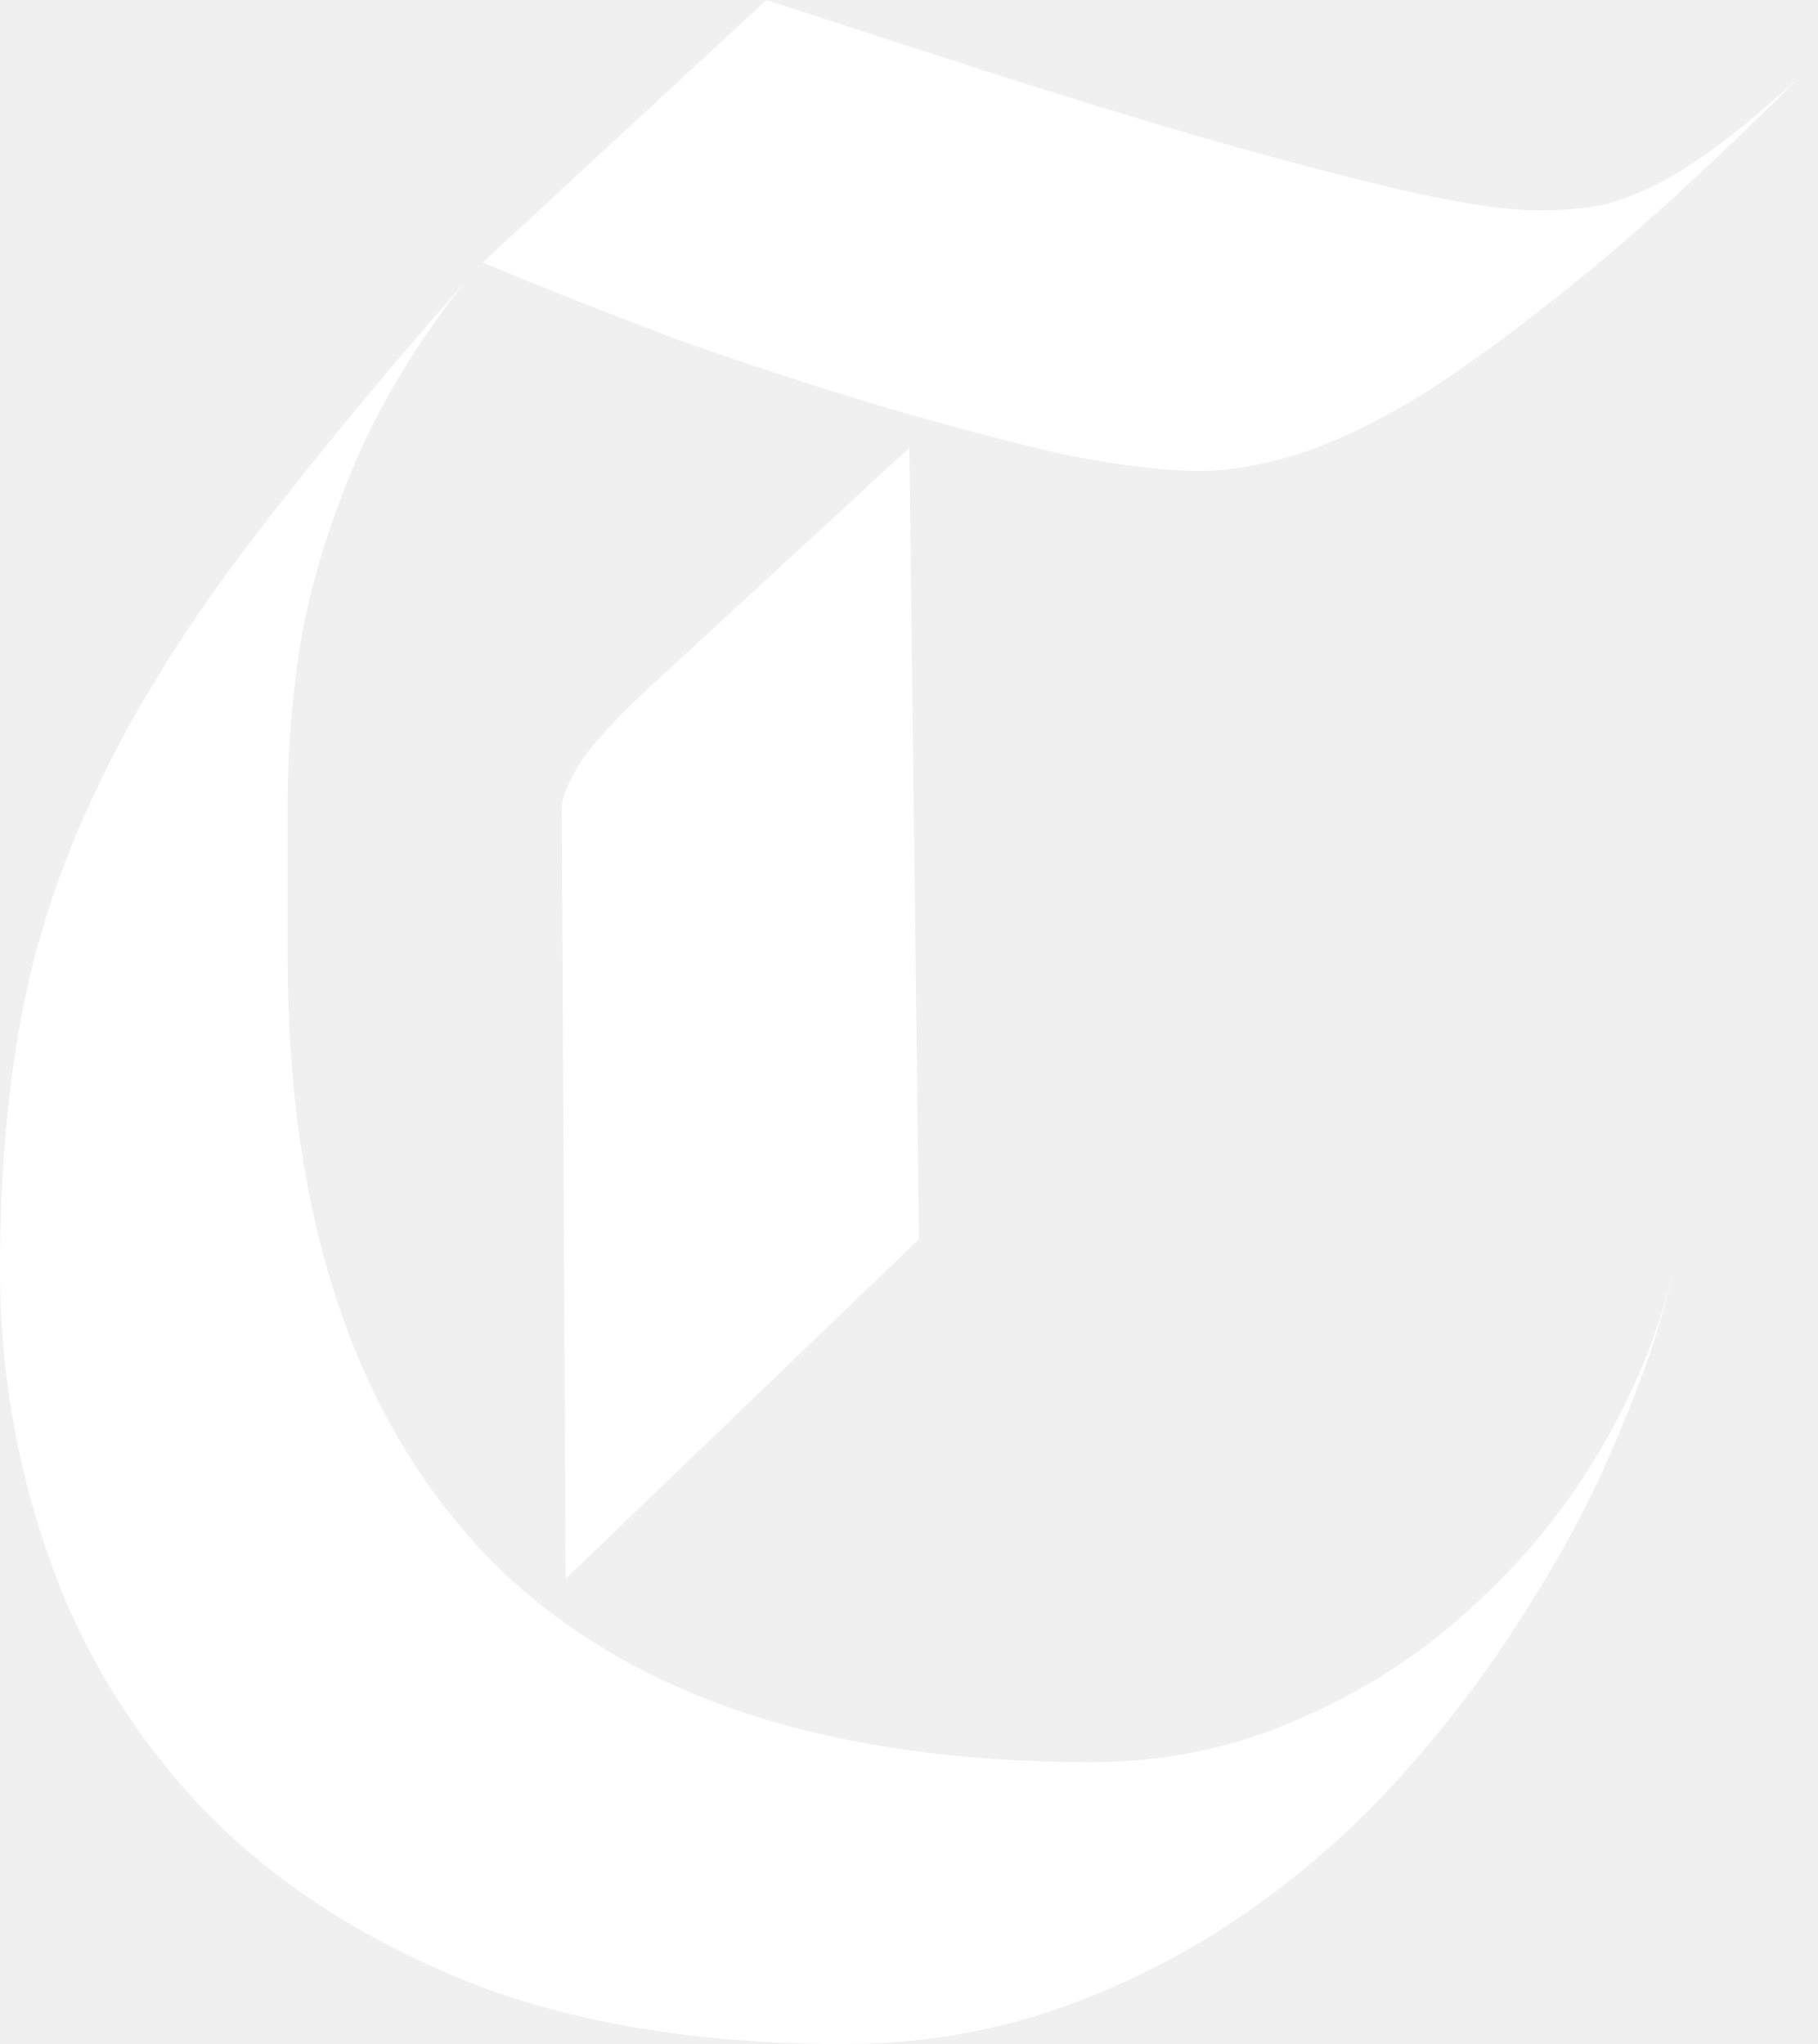
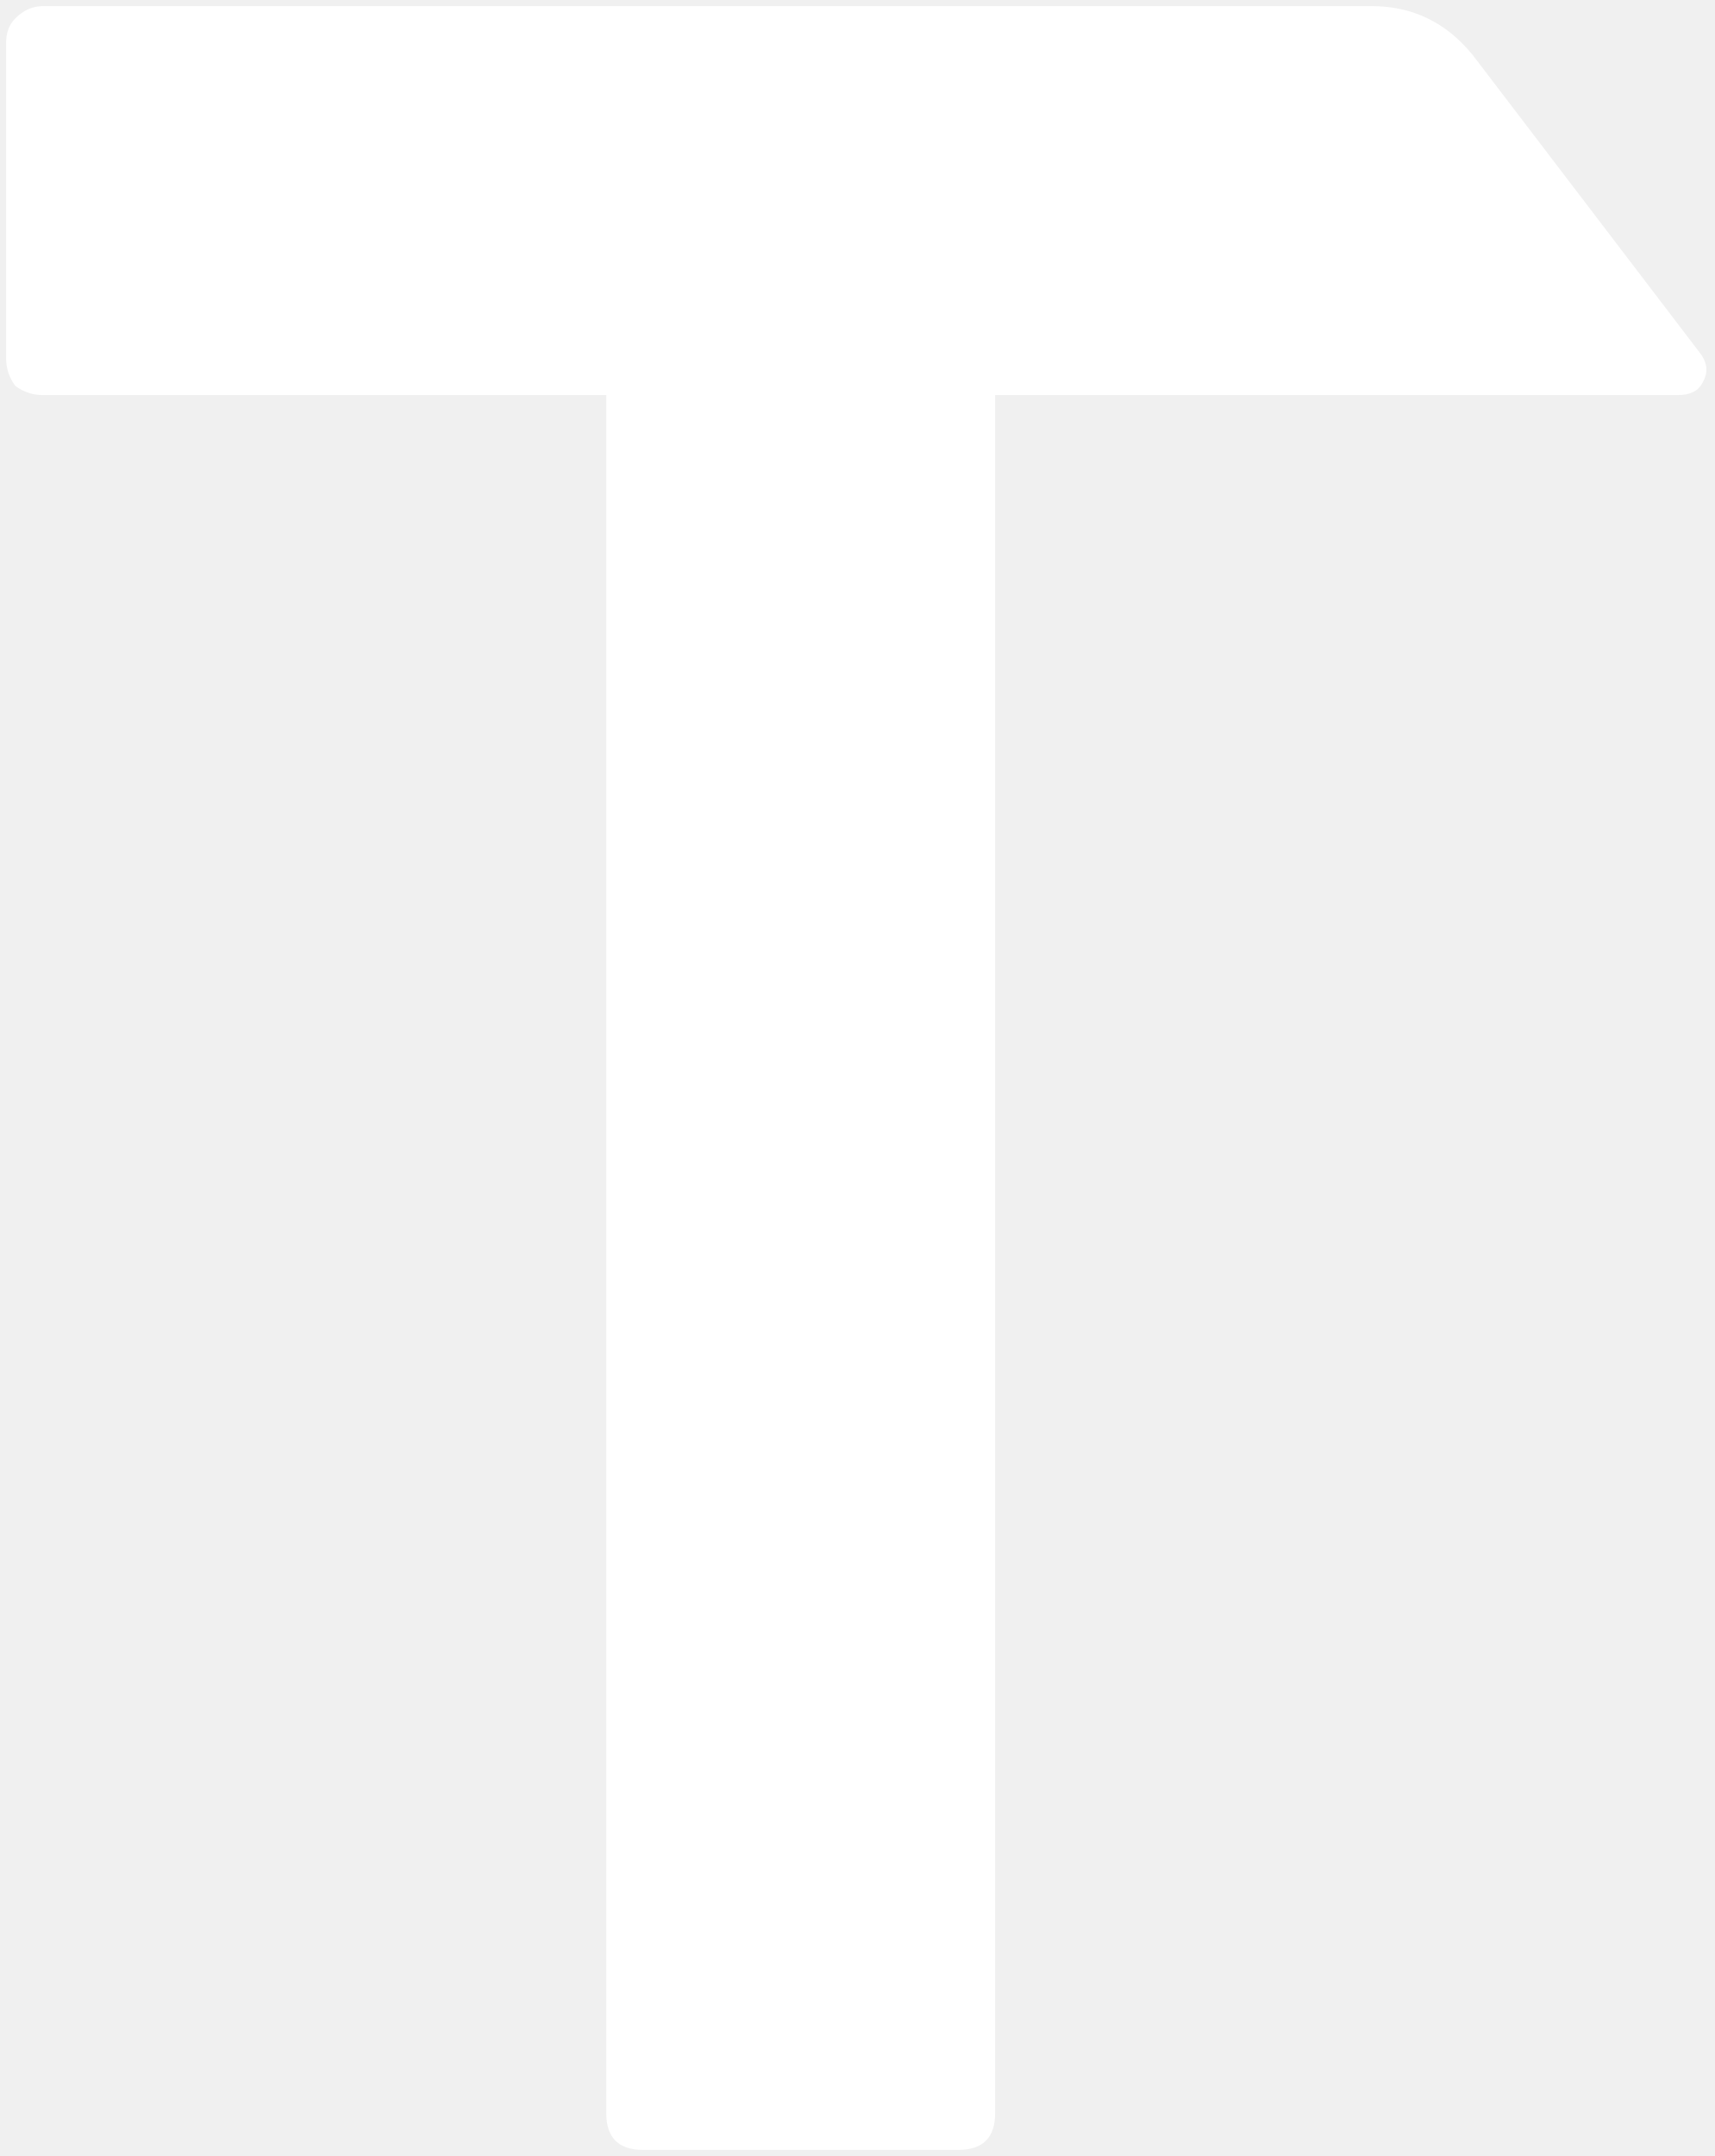
- <svg xmlns="http://www.w3.org/2000/svg" fill="#fff" width="40" height="45" viewBox="0 0 40 45">
-   <path d="M20.014 9.858L20.227 27.28L12.45 34.759L12.365 17.762C12.365 17.564 12.493 17.252 12.748 16.827C13.031 16.374 13.64 15.722 14.575 14.873L20.014 9.858ZM16.87 0C18.343 0.482 19.915 0.992 21.586 1.53C23.258 2.068 24.872 2.564 26.431 3.017C28.017 3.47 29.462 3.853 30.765 4.164C32.096 4.476 33.145 4.632 33.909 4.632C34.419 4.632 34.887 4.589 35.312 4.504C35.736 4.391 36.161 4.221 36.586 3.994C37.011 3.768 37.465 3.47 37.946 3.102C38.428 2.734 38.98 2.266 39.603 1.7C37.819 3.484 36.232 4.943 34.844 6.076C33.456 7.21 32.238 8.102 31.19 8.754C30.142 9.377 29.235 9.802 28.47 10.028C27.705 10.255 27.026 10.368 26.431 10.368C25.609 10.368 24.575 10.241 23.329 9.986C22.11 9.703 20.779 9.348 19.334 8.924C17.918 8.499 16.445 8.017 14.915 7.479C13.414 6.912 11.983 6.346 10.623 5.779L16.87 0ZM36.841 27.918C36.586 29.079 36.176 30.312 35.609 31.615C35.071 32.918 34.391 34.207 33.569 35.482C32.776 36.756 31.855 37.974 30.807 39.136C29.788 40.269 28.64 41.275 27.365 42.153C26.091 43.031 24.717 43.725 23.244 44.235C21.77 44.745 20.212 45 18.569 45C15.283 45 12.465 44.518 10.113 43.555C7.79 42.592 5.878 41.317 4.377 39.731C2.875 38.116 1.771 36.289 1.062 34.249C0.354 32.21 0 30.113 0 27.96C0 25.921 0.156 24.065 0.467 22.394C0.779 20.722 1.317 19.079 2.082 17.465C2.847 15.822 3.881 14.122 5.184 12.365C6.516 10.581 8.187 8.541 10.198 6.246C9.122 7.635 8.314 8.98 7.776 10.283C7.238 11.558 6.856 12.819 6.629 14.065C6.431 15.283 6.331 16.487 6.331 17.677C6.331 18.838 6.331 19.972 6.331 21.076C6.331 26.799 7.79 31.19 10.708 34.249C13.654 37.281 18.088 38.796 24.009 38.796C25.623 38.796 27.139 38.484 28.555 37.861C30 37.238 31.275 36.416 32.38 35.397C33.513 34.377 34.462 33.215 35.227 31.912C35.992 30.609 36.53 29.278 36.841 27.918Z" />
+ <svg xmlns="http://www.w3.org/2000/svg" width="140" height="176" viewBox="0 0 140 176" fill="#fff">
+   <path d="M0.5 3.5C0.5 2.667 0.75 2 1.25 1.5C1.917 0.833 2.667 0.5 3.5 0.5H112C115.333 0.5 118.083 1.833 120.25 4.5L138.75 28.75C139.417 29.583 139.5 30.417 139 31.25C138.667 31.917 138 32.25 137 32.25H81.25V172.5C81.25 174.5 80.25 175.5 78.25 175.5H52.5C50.5 175.5 49.5 174.5 49.5 172.5V32.25H3.5C2.667 32.25 1.917 32 1.25 31.5C0.75 30.833 0.5 30.083 0.5 29.25V3.5Z" fill="white" />
</svg>
